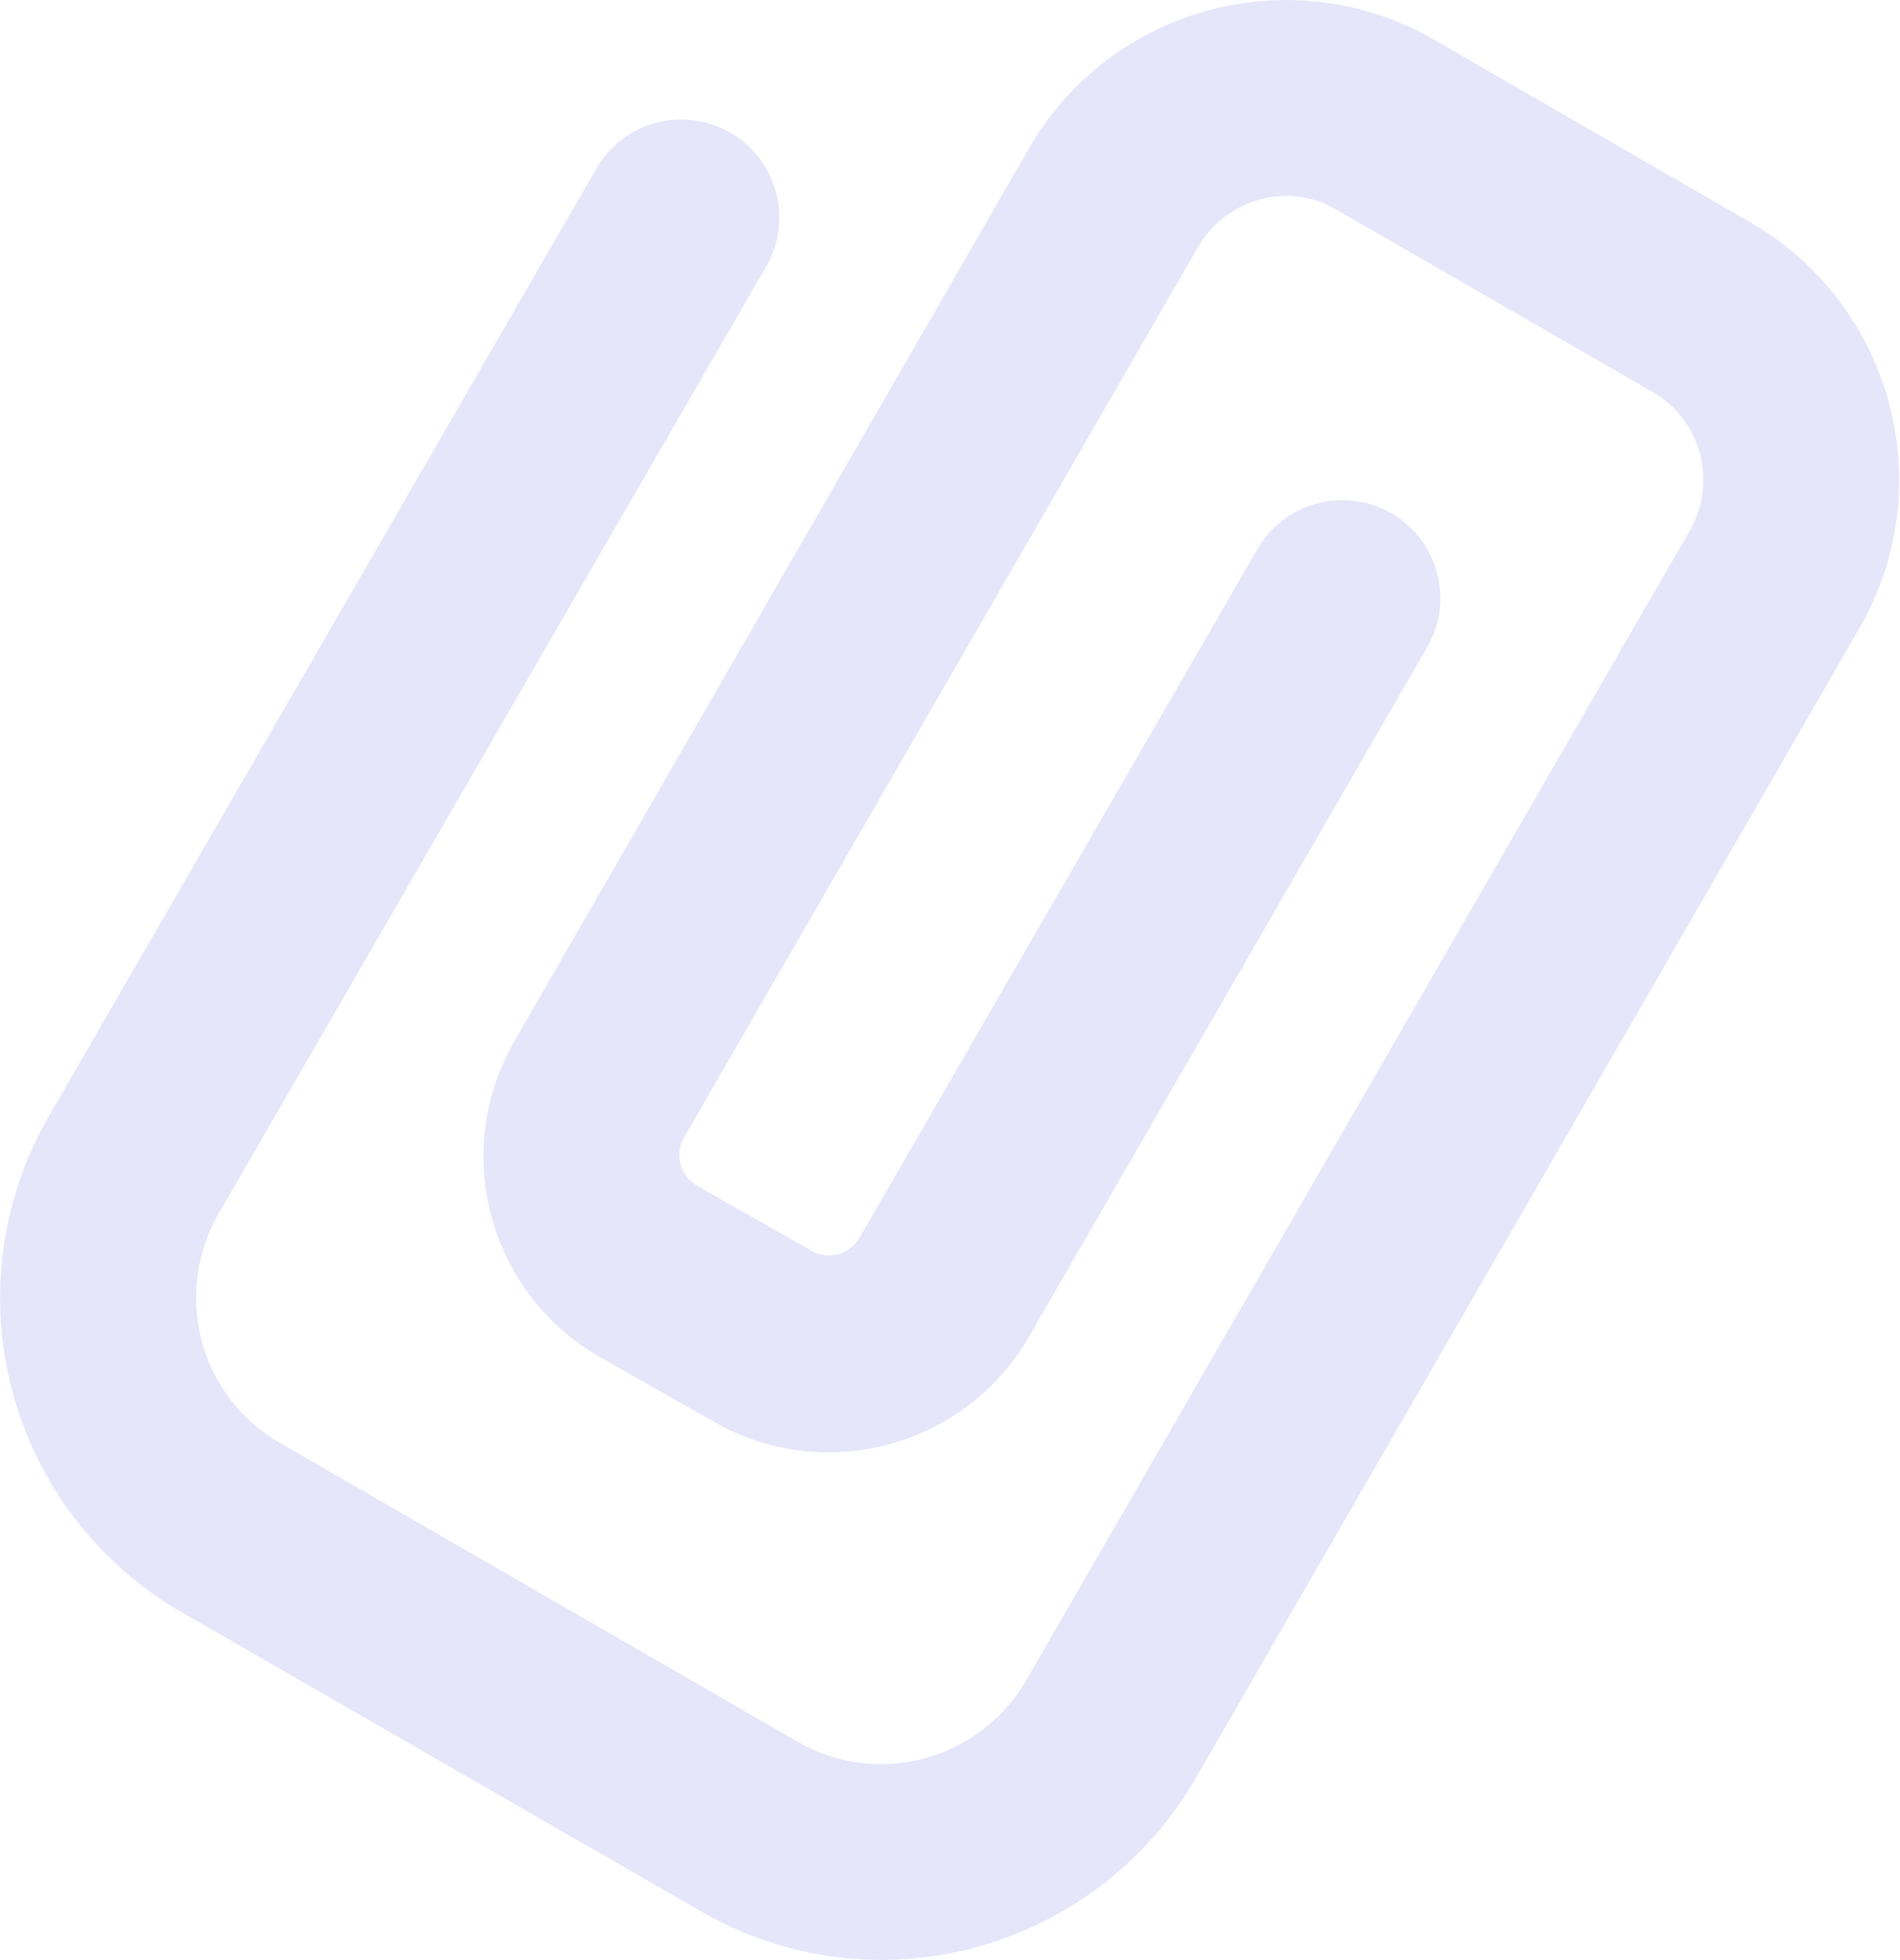
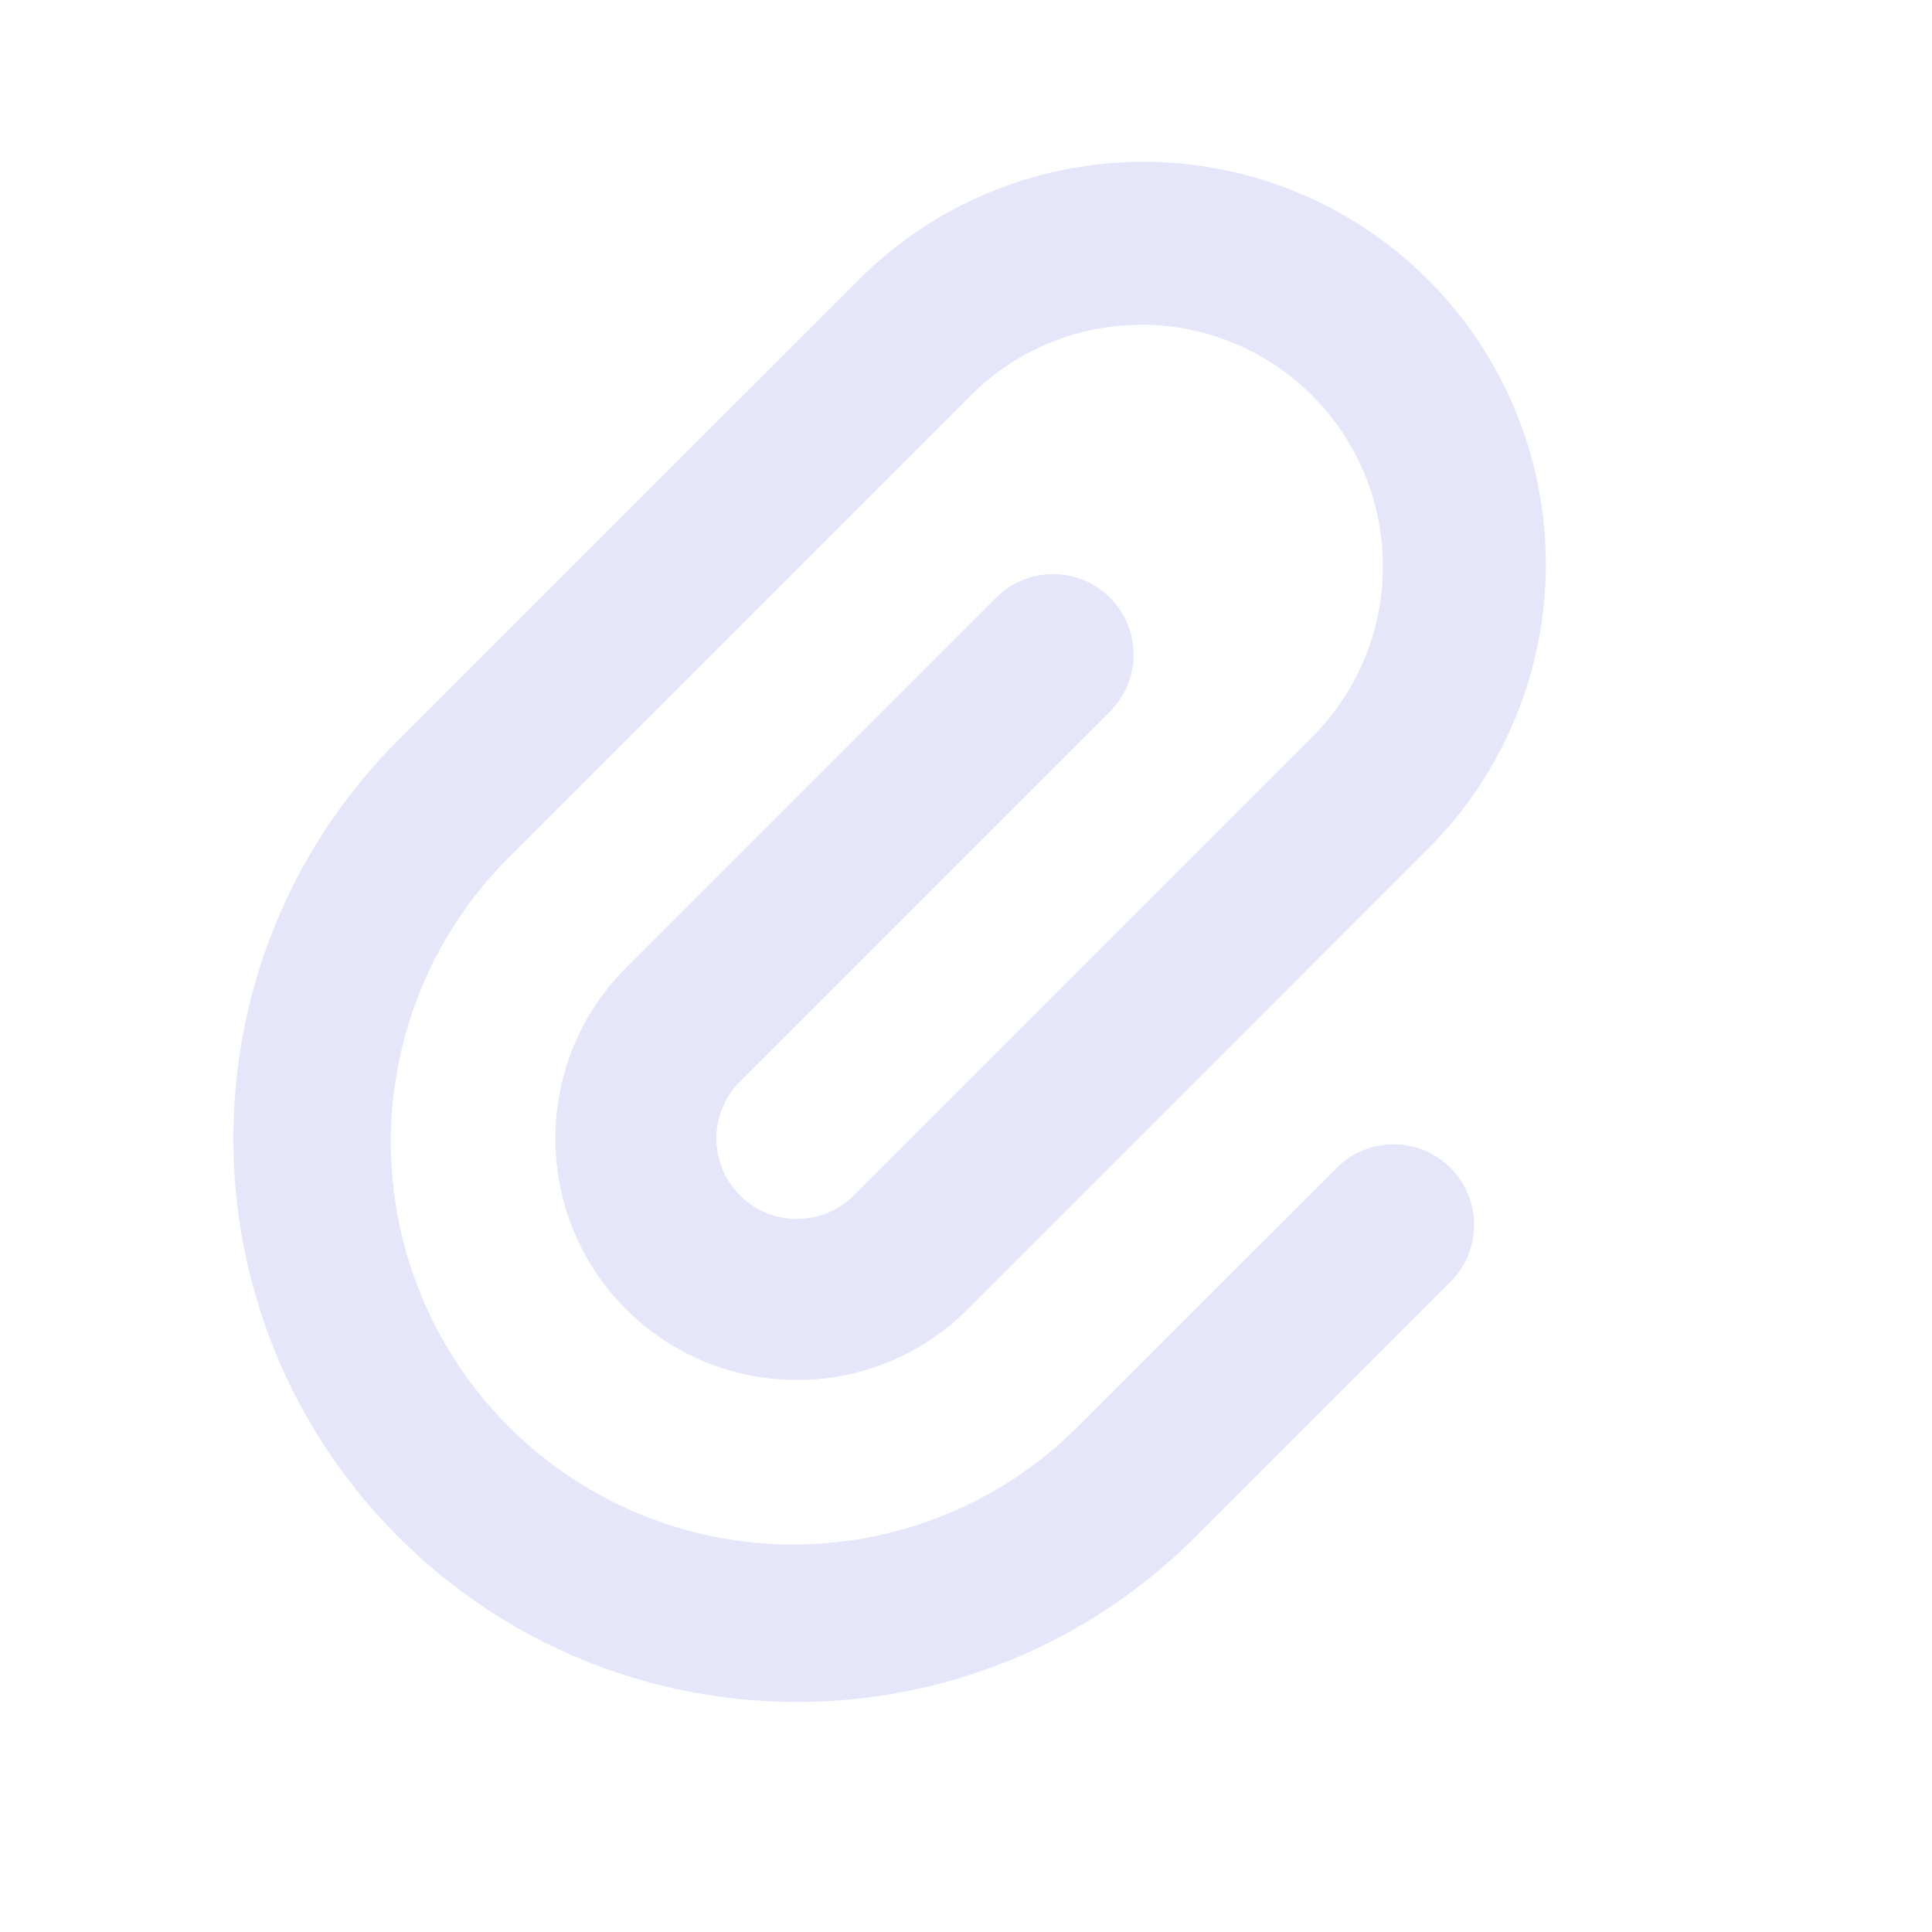
- <svg xmlns="http://www.w3.org/2000/svg" viewBox="0 0 58.16 60">
-   <g id="Layer_2" data-name="Layer 2">
-     <g id="Layer_1-2" data-name="Layer 1">
-       <g id="attach_file-2" data-name="attach file-2" fill="#E6E6FA">
-         <path d="M27,60a11.06,11.06,0,0,1-5.54-1.49L5.57,49.36A11.11,11.11,0,0,1,1.5,34.16l16.76-29a3,3,0,0,1,5.2,3l-16.77,29a5.16,5.16,0,0,0-.51,3.9,5.08,5.08,0,0,0,2.39,3.11l15.84,9.14a5.09,5.09,0,0,0,3.89.52,5.17,5.17,0,0,0,3.12-2.39l20.32-35.2a3.11,3.11,0,0,0,.31-2.35A3.08,3.08,0,0,0,50.6,12L40.92,6.42a3,3,0,0,0-2.35-.31,3.12,3.12,0,0,0-1.88,1.44L20.94,34.83a1.08,1.08,0,0,0,.39,1.46l3.52,2a1.07,1.07,0,0,0,1.46-.39L38.5,16.81a3,3,0,0,1,5.2,3L31.5,40.93a7.08,7.08,0,0,1-9.65,2.59l-3.52-2a7.07,7.07,0,0,1-2.58-9.65L31.5,4.55A9.09,9.09,0,0,1,43.92,1.22L53.6,6.81a9.1,9.1,0,0,1,3.33,12.43L36.61,54.44A11.15,11.15,0,0,1,27,60Z" />
-       </g>
-     </g>
-   </g>
+ <svg xmlns="http://www.w3.org/2000/svg" width="800px" height="800px" viewBox="0 0 24 24" fill="none">
+   <path d="M16.617 14.496a1 1 0 0 1 1.414 1.414l-3.182 3.182a7 7 0 1 1-9.9-9.9l5.658-5.656a5 5 0 1 1 7.07 7.07l-5.656 5.658a3 3 0 0 1-4.243-4.243l4.596-4.596a1 1 0 1 1 1.415 1.414l-4.597 4.596a1 1 0 1 0 1.415 1.414l5.656-5.657a3 3 0 1 0-4.242-4.242l-5.657 5.657a5 5 0 1 0 7.071 7.07l3.182-3.181z" fill="#E6E6FA" />
</svg>
